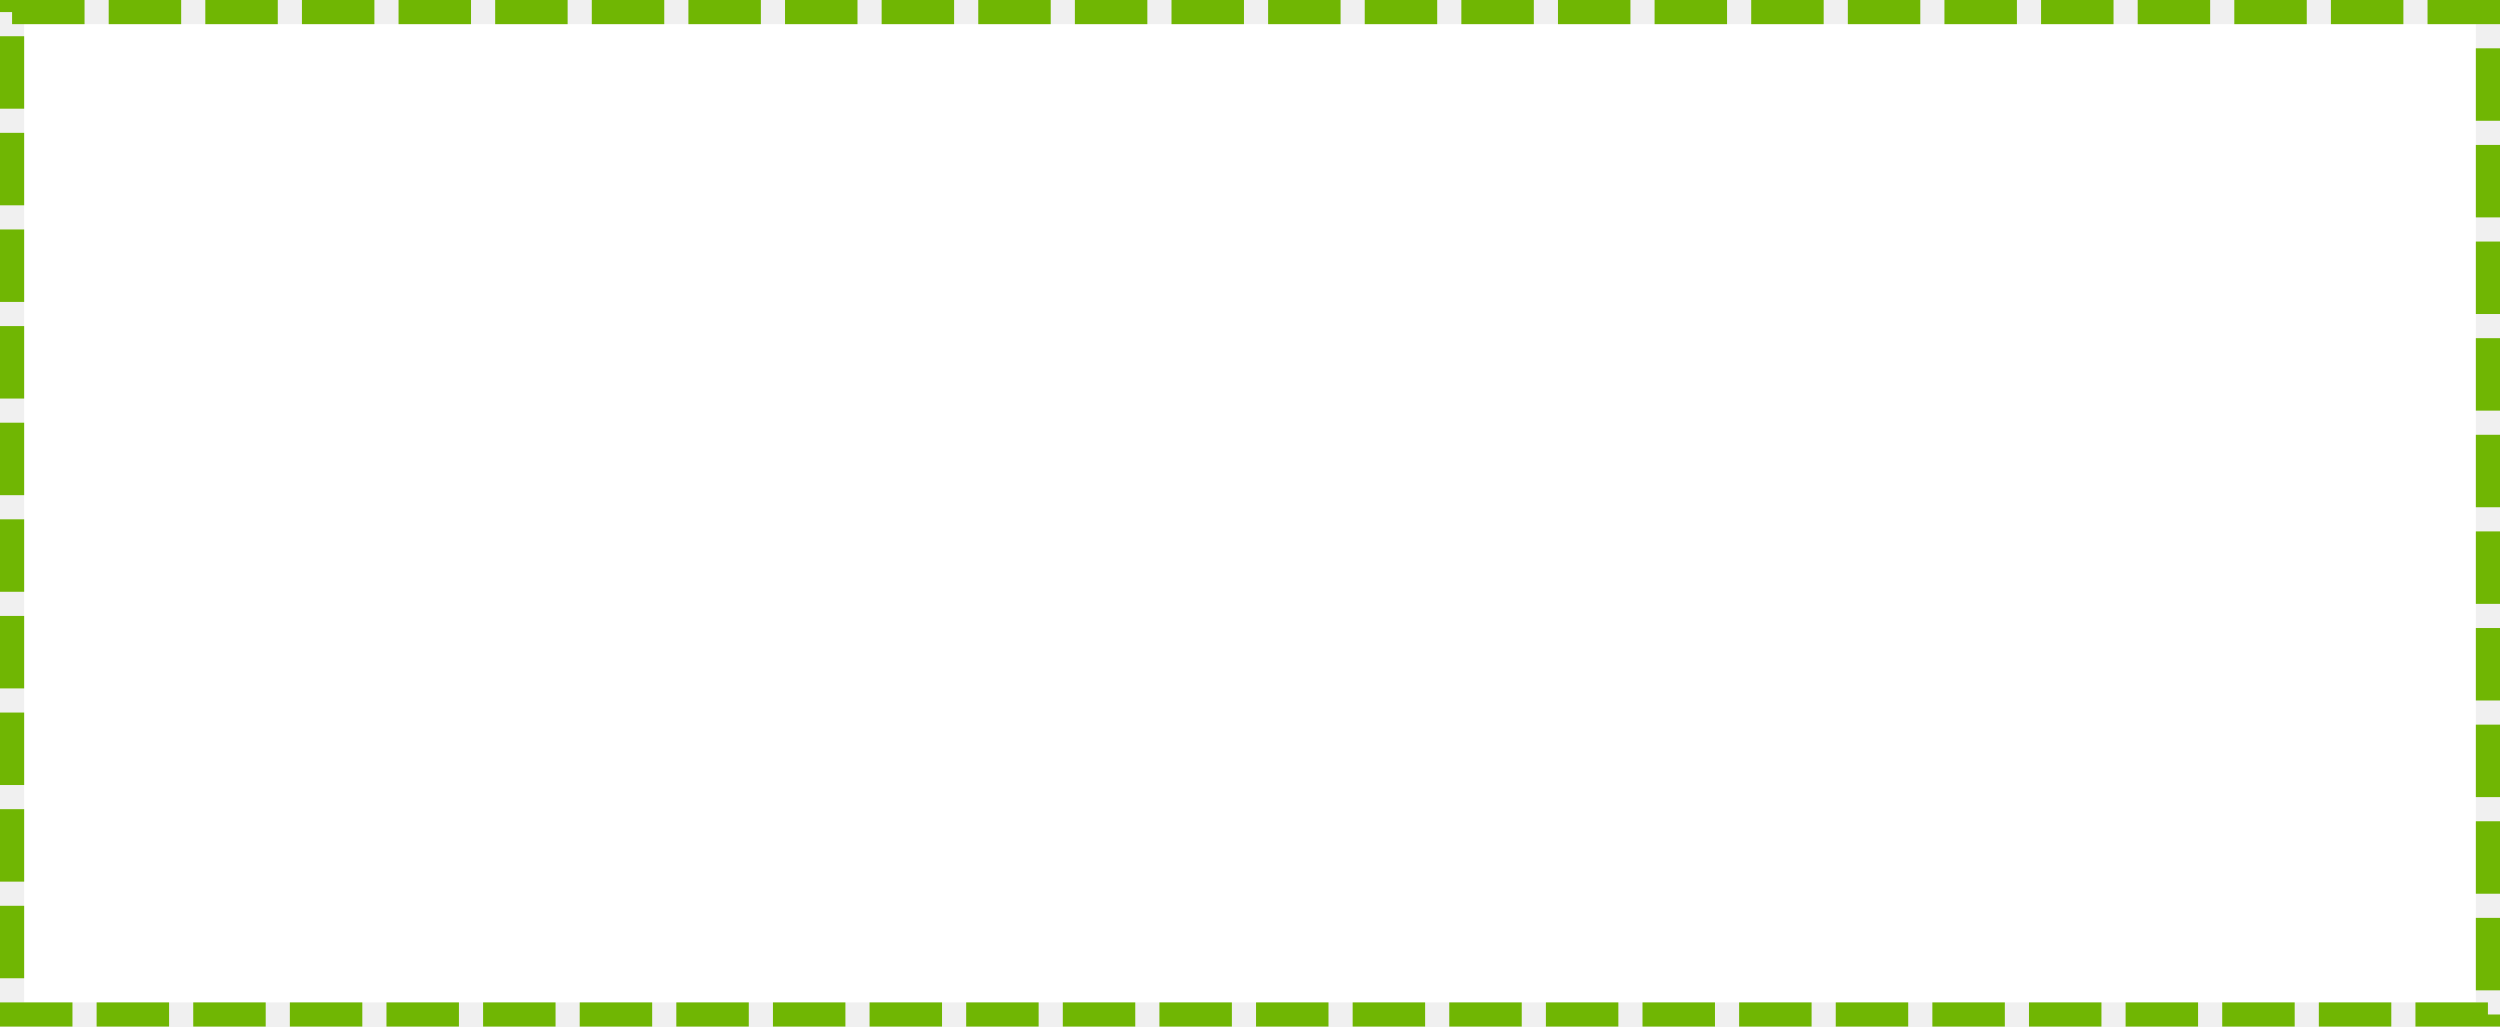
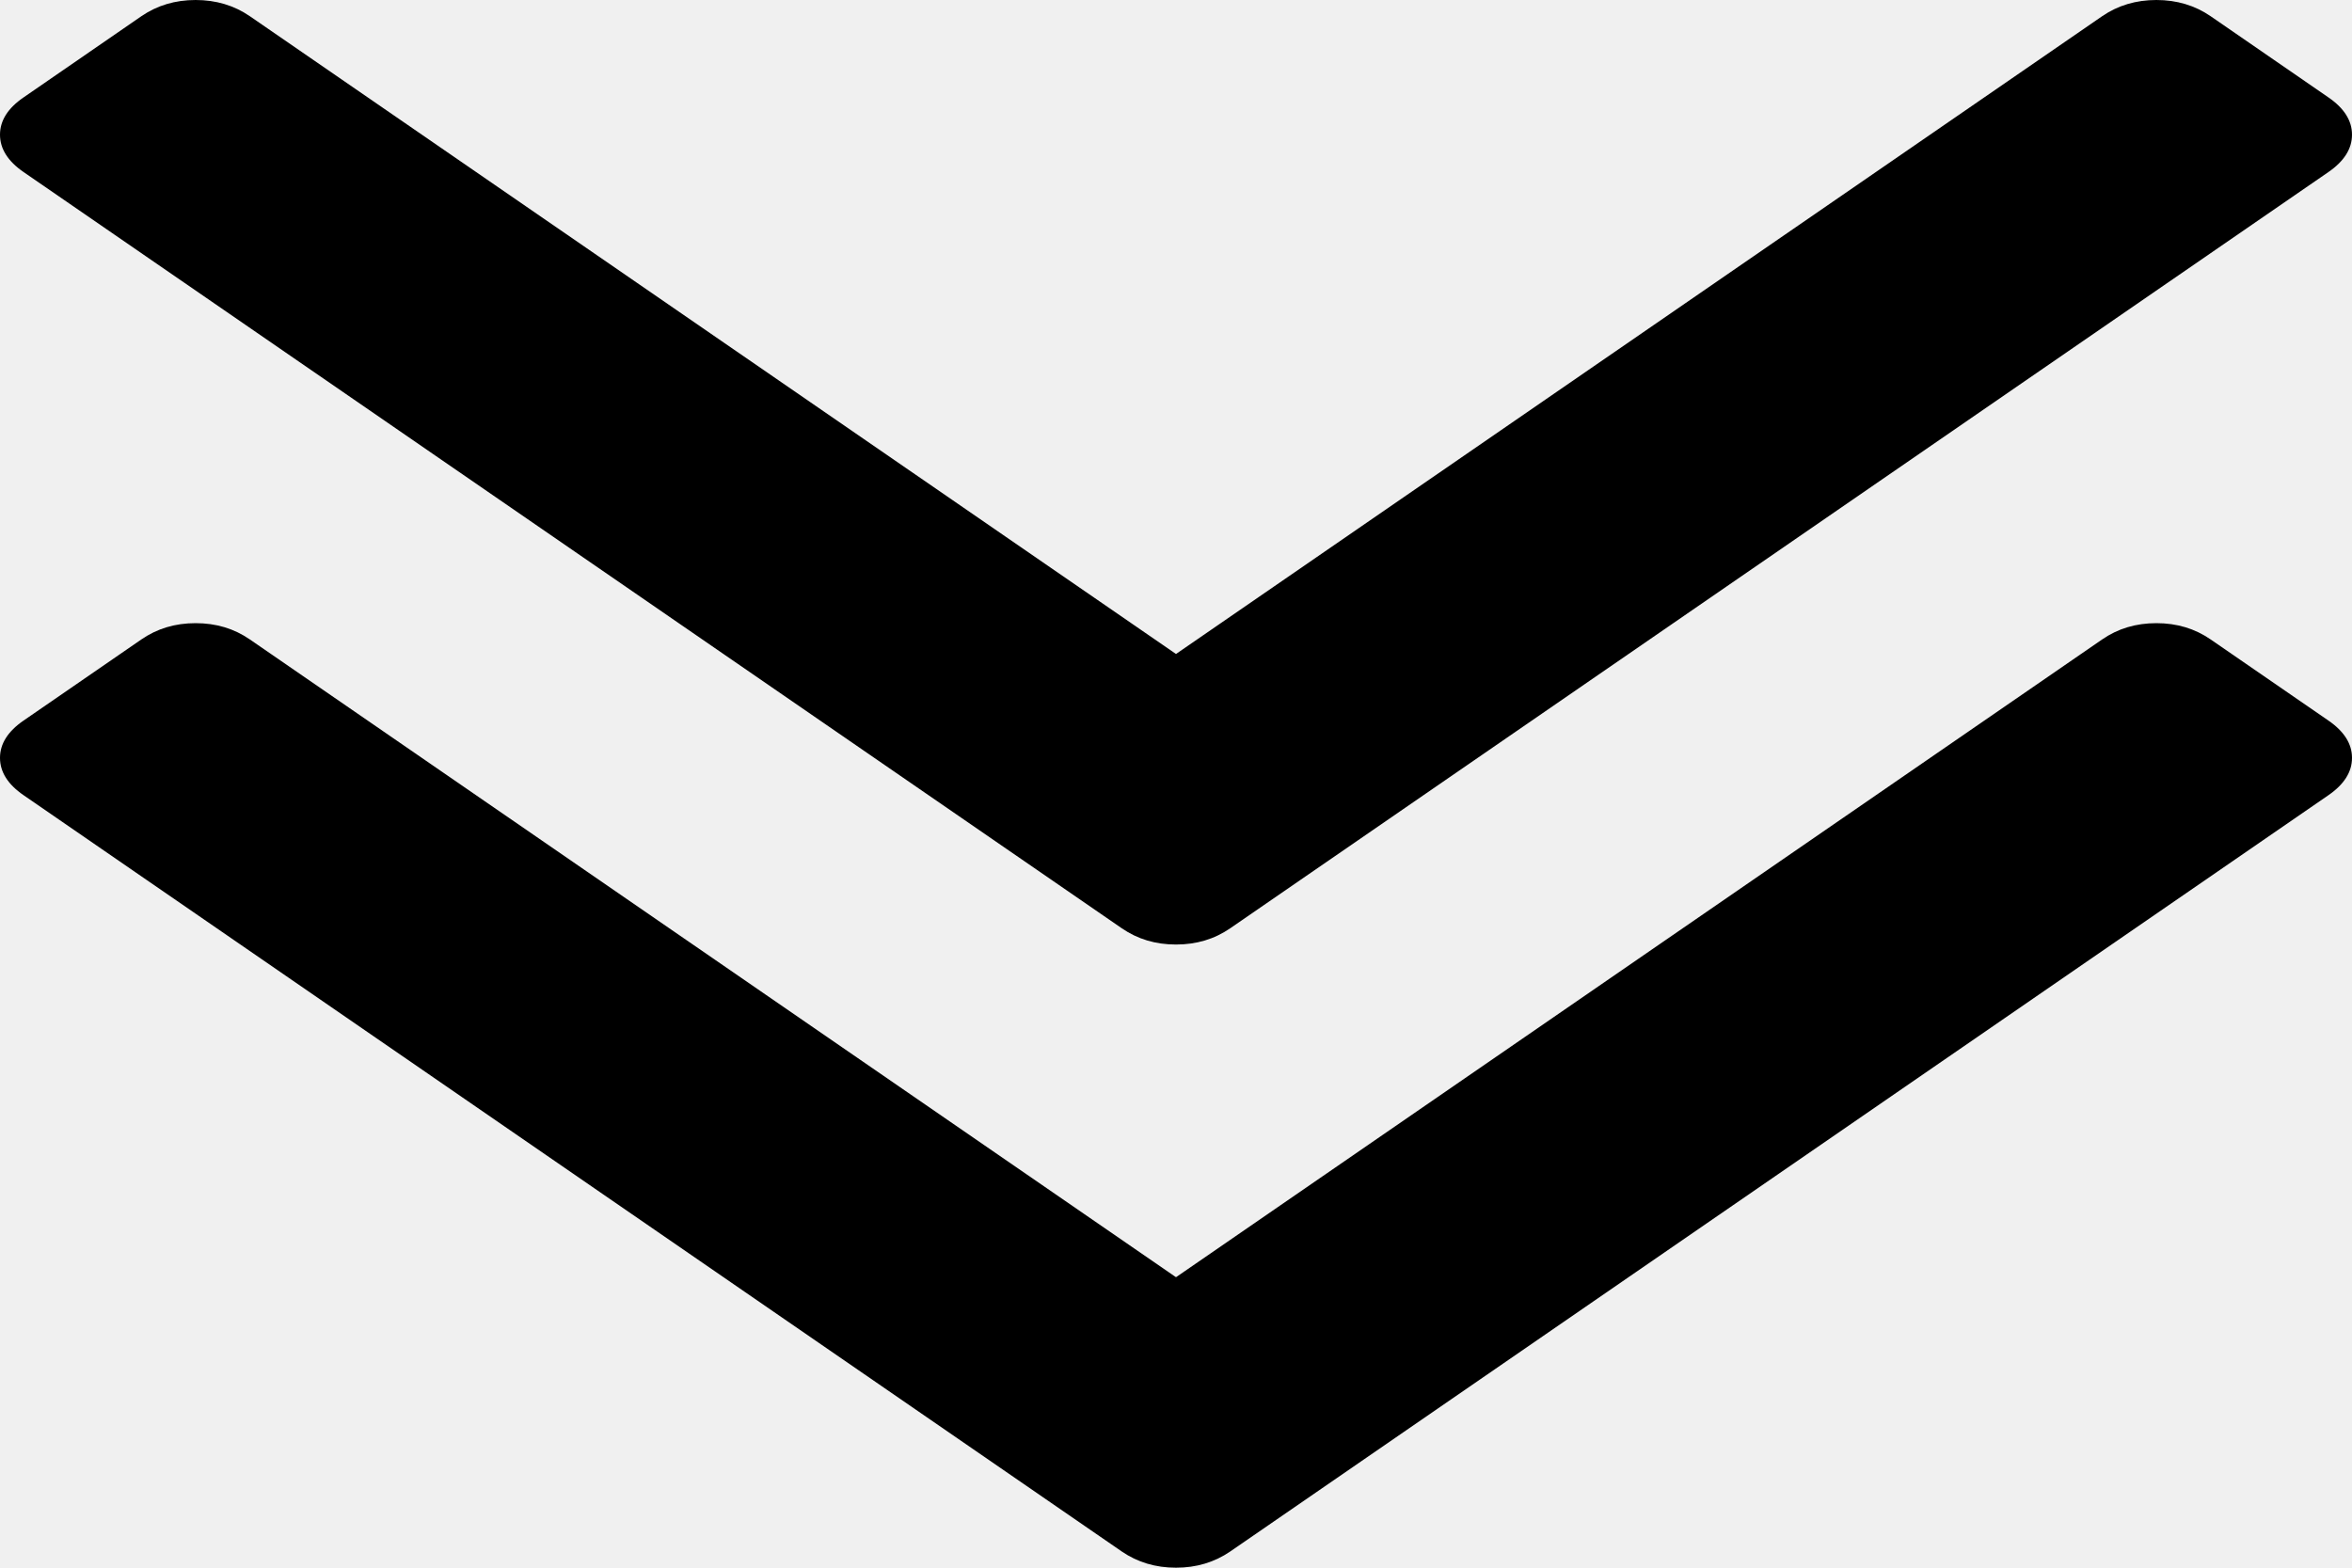
- <svg xmlns="http://www.w3.org/2000/svg" version="1.1" width="207px" height="85px">
-   <g transform="matrix(1 0 0 1 -666 -209 )">
-     <path d="M 668 211  L 871 211  L 871 292  L 668 292  L 668 211  Z " fill-rule="nonzero" fill="#ffffff" stroke="none" />
-     <path d="M 667 210  L 872 210  L 872 293  L 667 293  L 667 210  Z " stroke-width="2" stroke-dasharray="6,2" stroke="#70b603" fill="none" />
+ <svg xmlns="http://www.w3.org/2000/svg" version="1.1" width="36px" height="24px">
+   <g transform="matrix(1 0 0 1 -190 -142 )">
+     <path d="M 35.639 11.031  C 35.88 11.197  36 11.387  36 11.602  C 36 11.818  35.88 12.008  35.639 12.174  L 18.83 23.752  C 18.589 23.917  18.313 24  18 24  C 17.687 24  17.411 23.917  17.17 23.752  L 0.361 12.174  C 0.12 12.008  0 11.818  0 11.602  C 0 11.387  0.12 11.197  0.361 11.031  L 2.164 9.789  C 2.405 9.623  2.681 9.54  2.994 9.54  C 3.307 9.54  3.583 9.623  3.824 9.789  L 18 19.553  L 32.176 9.789  C 32.417 9.623  32.693 9.54  33.006 9.54  C 33.319 9.54  33.595 9.623  33.836 9.789  L 35.639 11.031  Z M 35.639 1.491  C 35.88 1.656  36 1.847  36 2.062  C 36 2.277  35.88 2.468  35.639 2.634  L 18.83 14.211  C 18.589 14.377  18.313 14.46  18 14.46  C 17.687 14.46  17.411 14.377  17.17 14.211  L 0.361 2.634  C 0.12 2.468  0 2.277  0 2.062  C 0 1.847  0.12 1.656  0.361 1.491  L 2.164 0.248  C 2.405 0.083  2.681 0  2.994 0  C 3.307 0  3.583 0.083  3.824 0.248  L 18 10.012  L 32.176 0.248  C 32.417 0.083  32.693 0  33.006 0  C 33.319 0  33.595 0.083  33.836 0.248  L 35.639 1.491  Z " fill-rule="nonzero" fill="#000000" stroke="none" transform="matrix(1 0 0 1 190 142 )" />
  </g>
</svg>
